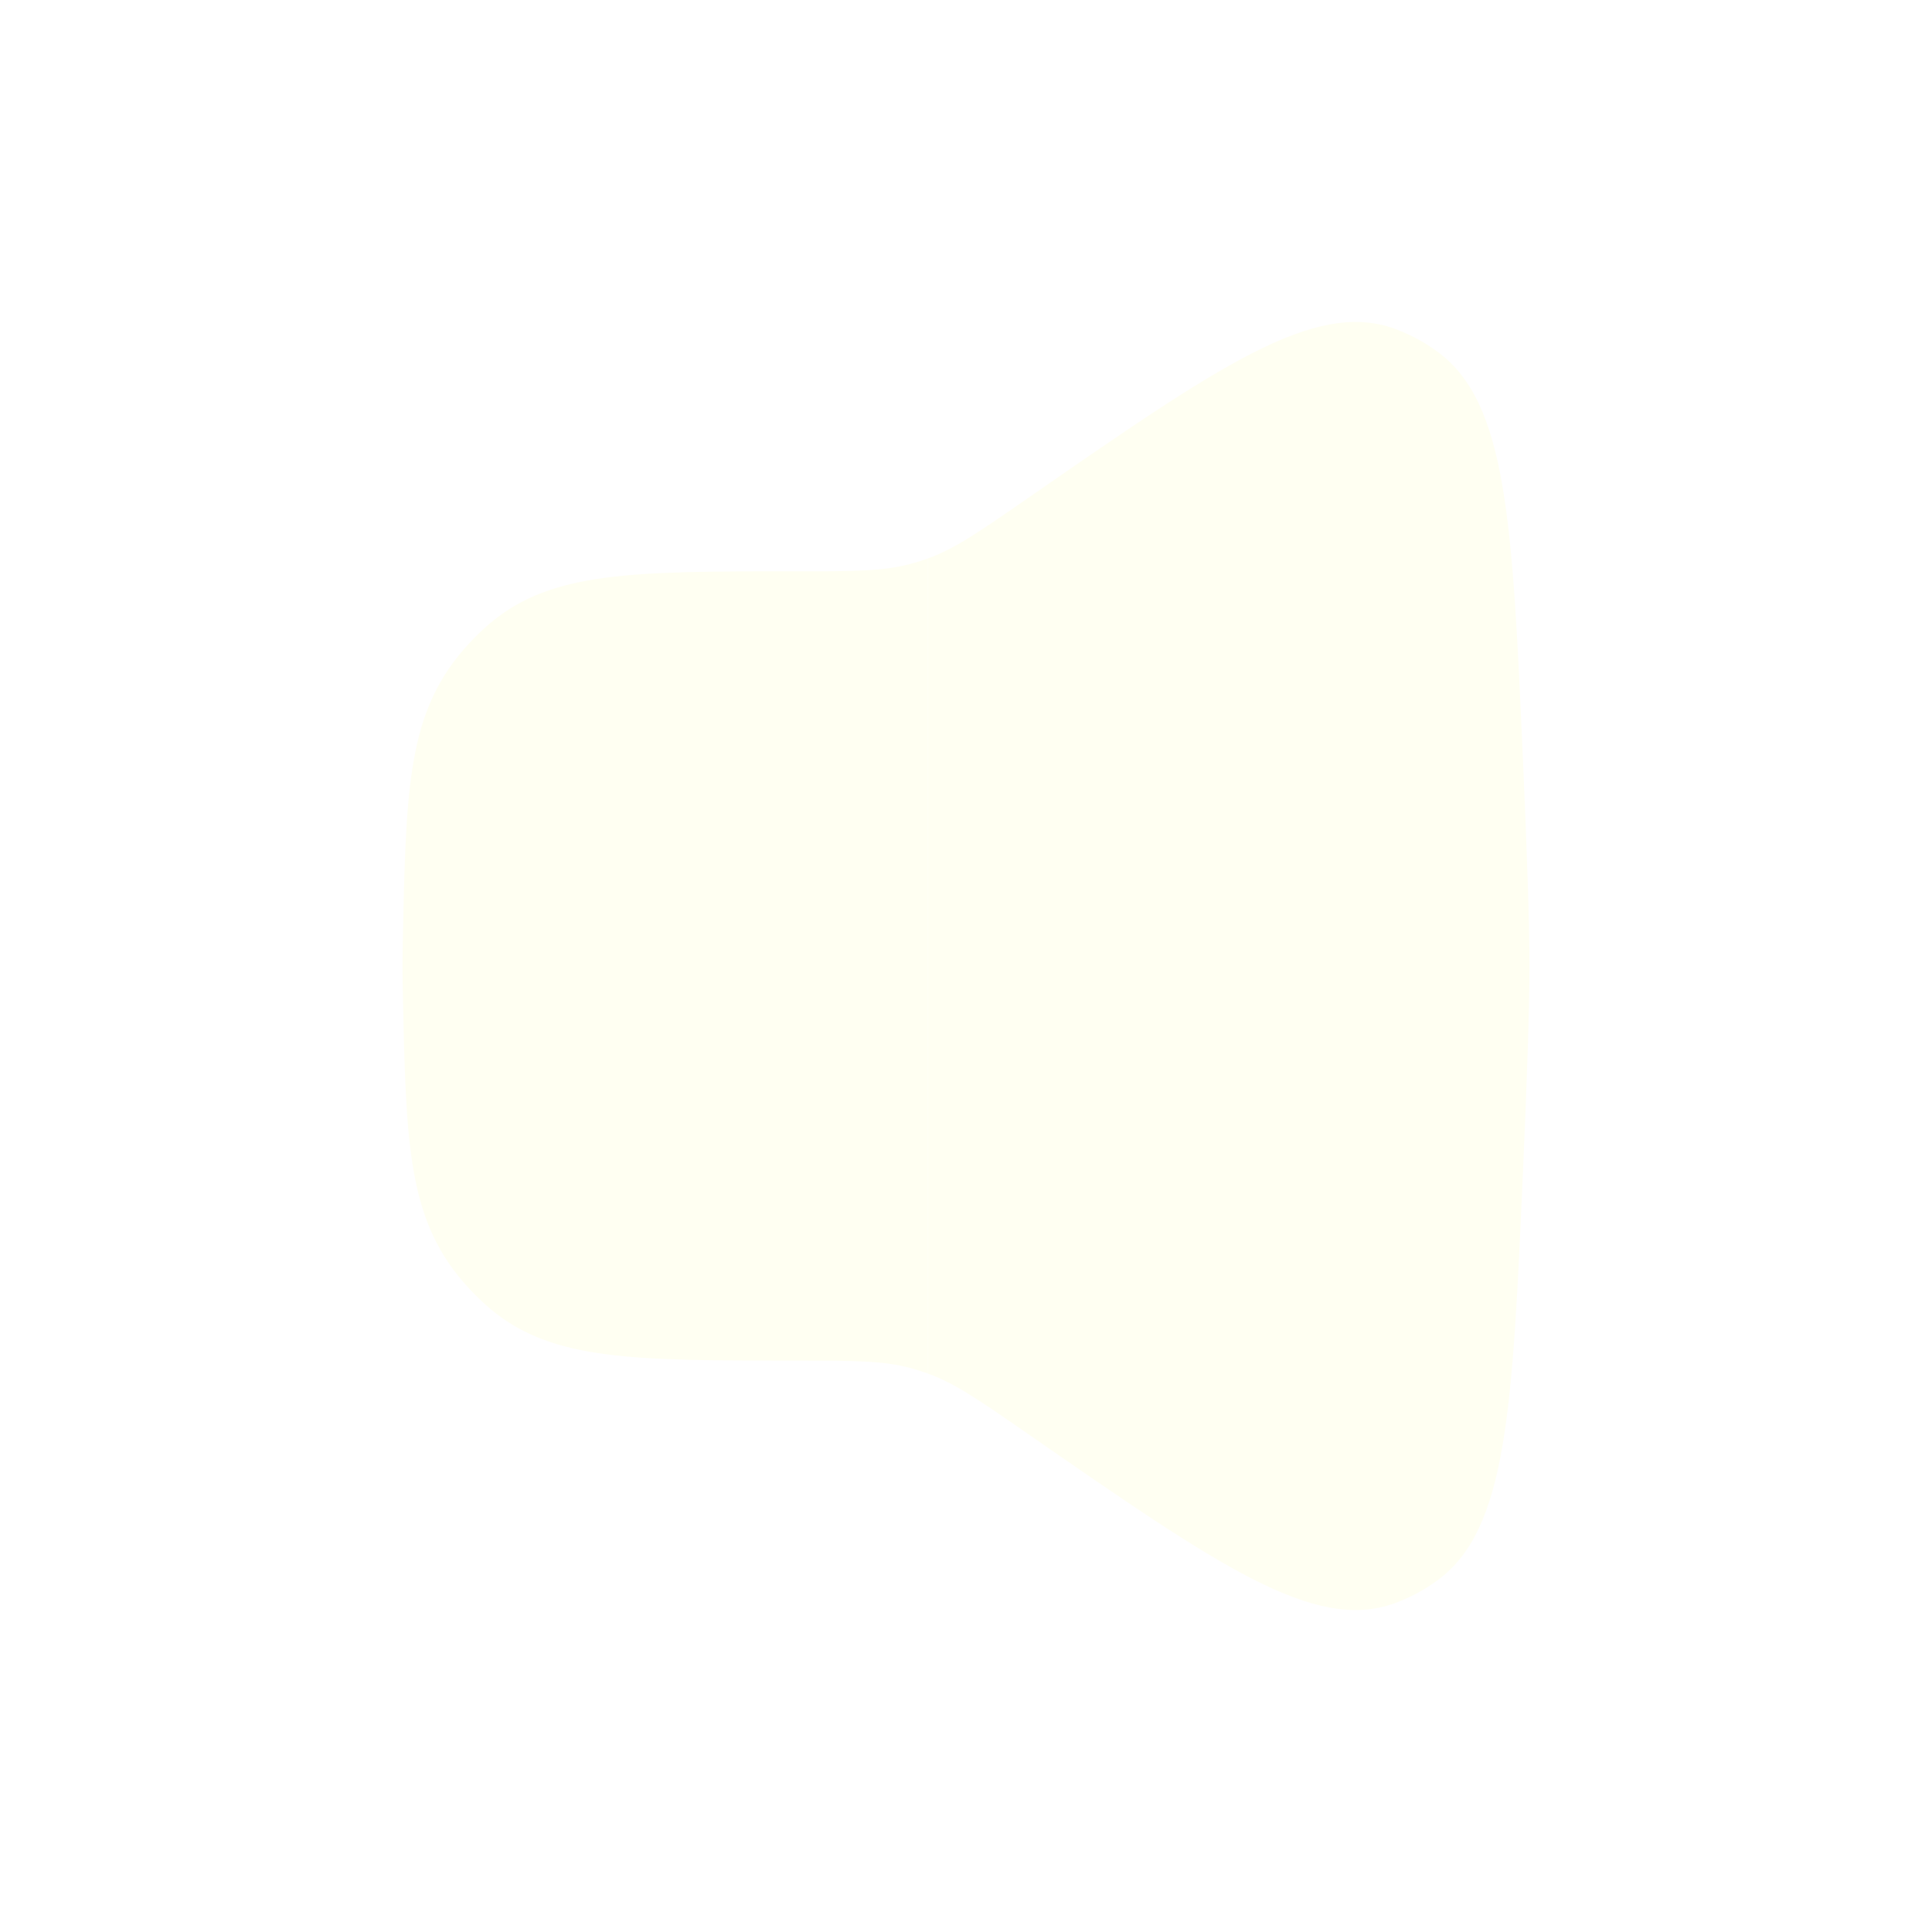
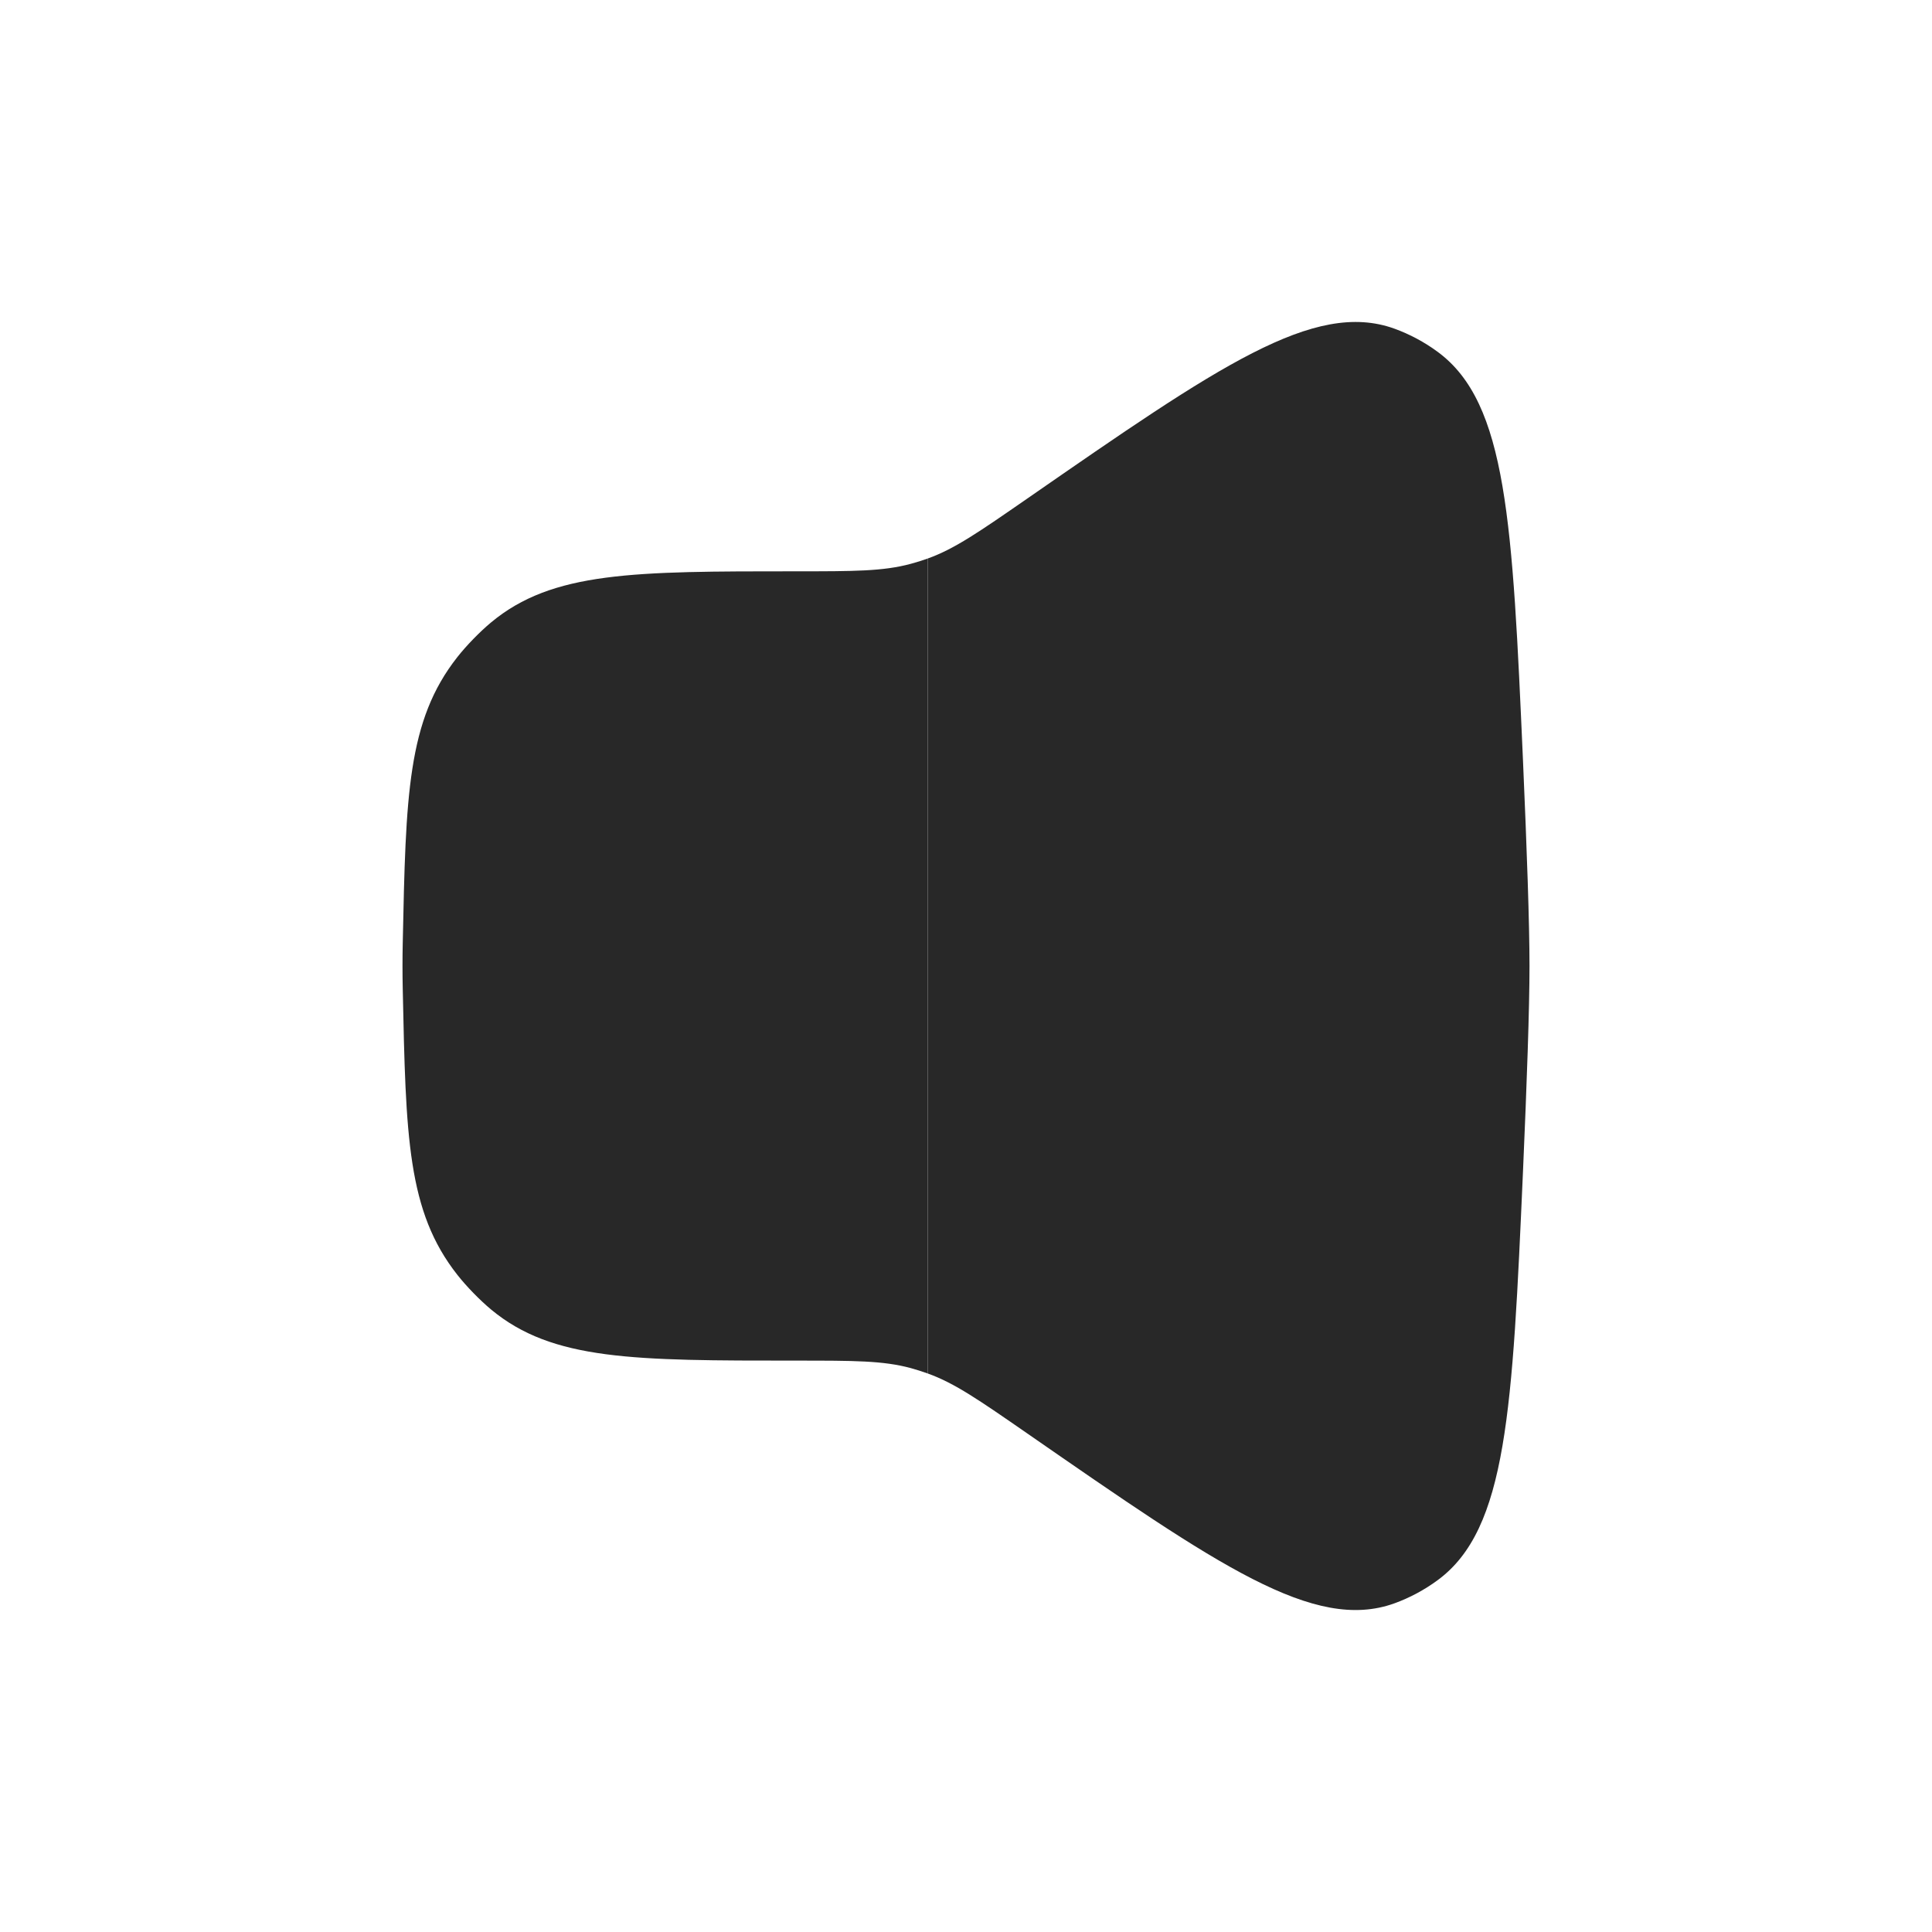
<svg xmlns="http://www.w3.org/2000/svg" width="24" height="24" fill="none" viewBox="0 0 24 24" id="volume">
-   <path fill="#fffff2" fill-rule="evenodd" d="M12.763 6.192C12.162 6.608 11.861 6.817 11.525 6.938V17.062C11.861 17.183 12.162 17.392 12.763 17.808C15.137 19.453 16.324 20.275 17.32 19.918C17.511 19.849 17.696 19.75 17.861 19.628C18.722 18.993 18.788 17.513 18.919 14.555C18.967 13.459 19 12.521 19 12C19 11.479 18.967 10.541 18.919 9.445C18.788 6.487 18.722 5.007 17.861 4.372C17.696 4.25 17.511 4.151 17.32 4.082C16.324 3.725 15.137 4.547 12.763 6.192Z" clip-rule="evenodd" />
-   <path fill="#fffff2" d="M5.681 8.163C5.06 8.952 5.041 9.873 5.003 11.715C5.001 11.812 5 11.907 5 12C5 12.092 5.001 12.188 5.003 12.284C5.041 14.126 5.06 15.047 5.681 15.836C5.794 15.98 5.961 16.151 6.1 16.267C6.864 16.902 7.872 16.902 9.889 16.902C10.61 16.902 10.97 16.902 11.314 16.995C11.385 17.015 11.456 17.037 11.525 17.062V6.938C11.456 6.963 11.385 6.985 11.314 7.004C10.97 7.097 10.61 7.097 9.889 7.097C7.872 7.097 6.864 7.097 6.1 7.732C5.961 7.848 5.794 8.019 5.681 8.163Z" />
+   <path fill="#282828" fill-rule="evenodd" d="M12.763 6.192C12.162 6.608 11.861 6.817 11.525 6.938V17.062C11.861 17.183 12.162 17.392 12.763 17.808C15.137 19.453 16.324 20.275 17.32 19.918C17.511 19.849 17.696 19.75 17.861 19.628C18.722 18.993 18.788 17.513 18.919 14.555C18.967 13.459 19 12.521 19 12C19 11.479 18.967 10.541 18.919 9.445C18.788 6.487 18.722 5.007 17.861 4.372C17.696 4.25 17.511 4.151 17.32 4.082C16.324 3.725 15.137 4.547 12.763 6.192Z" clip-rule="evenodd" />
+   <path fill="#282828" d="M5.681 8.163C5.06 8.952 5.041 9.873 5.003 11.715C5.001 11.812 5 11.907 5 12C5 12.092 5.001 12.188 5.003 12.284C5.041 14.126 5.06 15.047 5.681 15.836C5.794 15.98 5.961 16.151 6.1 16.267C6.864 16.902 7.872 16.902 9.889 16.902C10.61 16.902 10.97 16.902 11.314 16.995C11.385 17.015 11.456 17.037 11.525 17.062V6.938C11.456 6.963 11.385 6.985 11.314 7.004C10.97 7.097 10.61 7.097 9.889 7.097C7.872 7.097 6.864 7.097 6.1 7.732C5.961 7.848 5.794 8.019 5.681 8.163Z" />
</svg>
